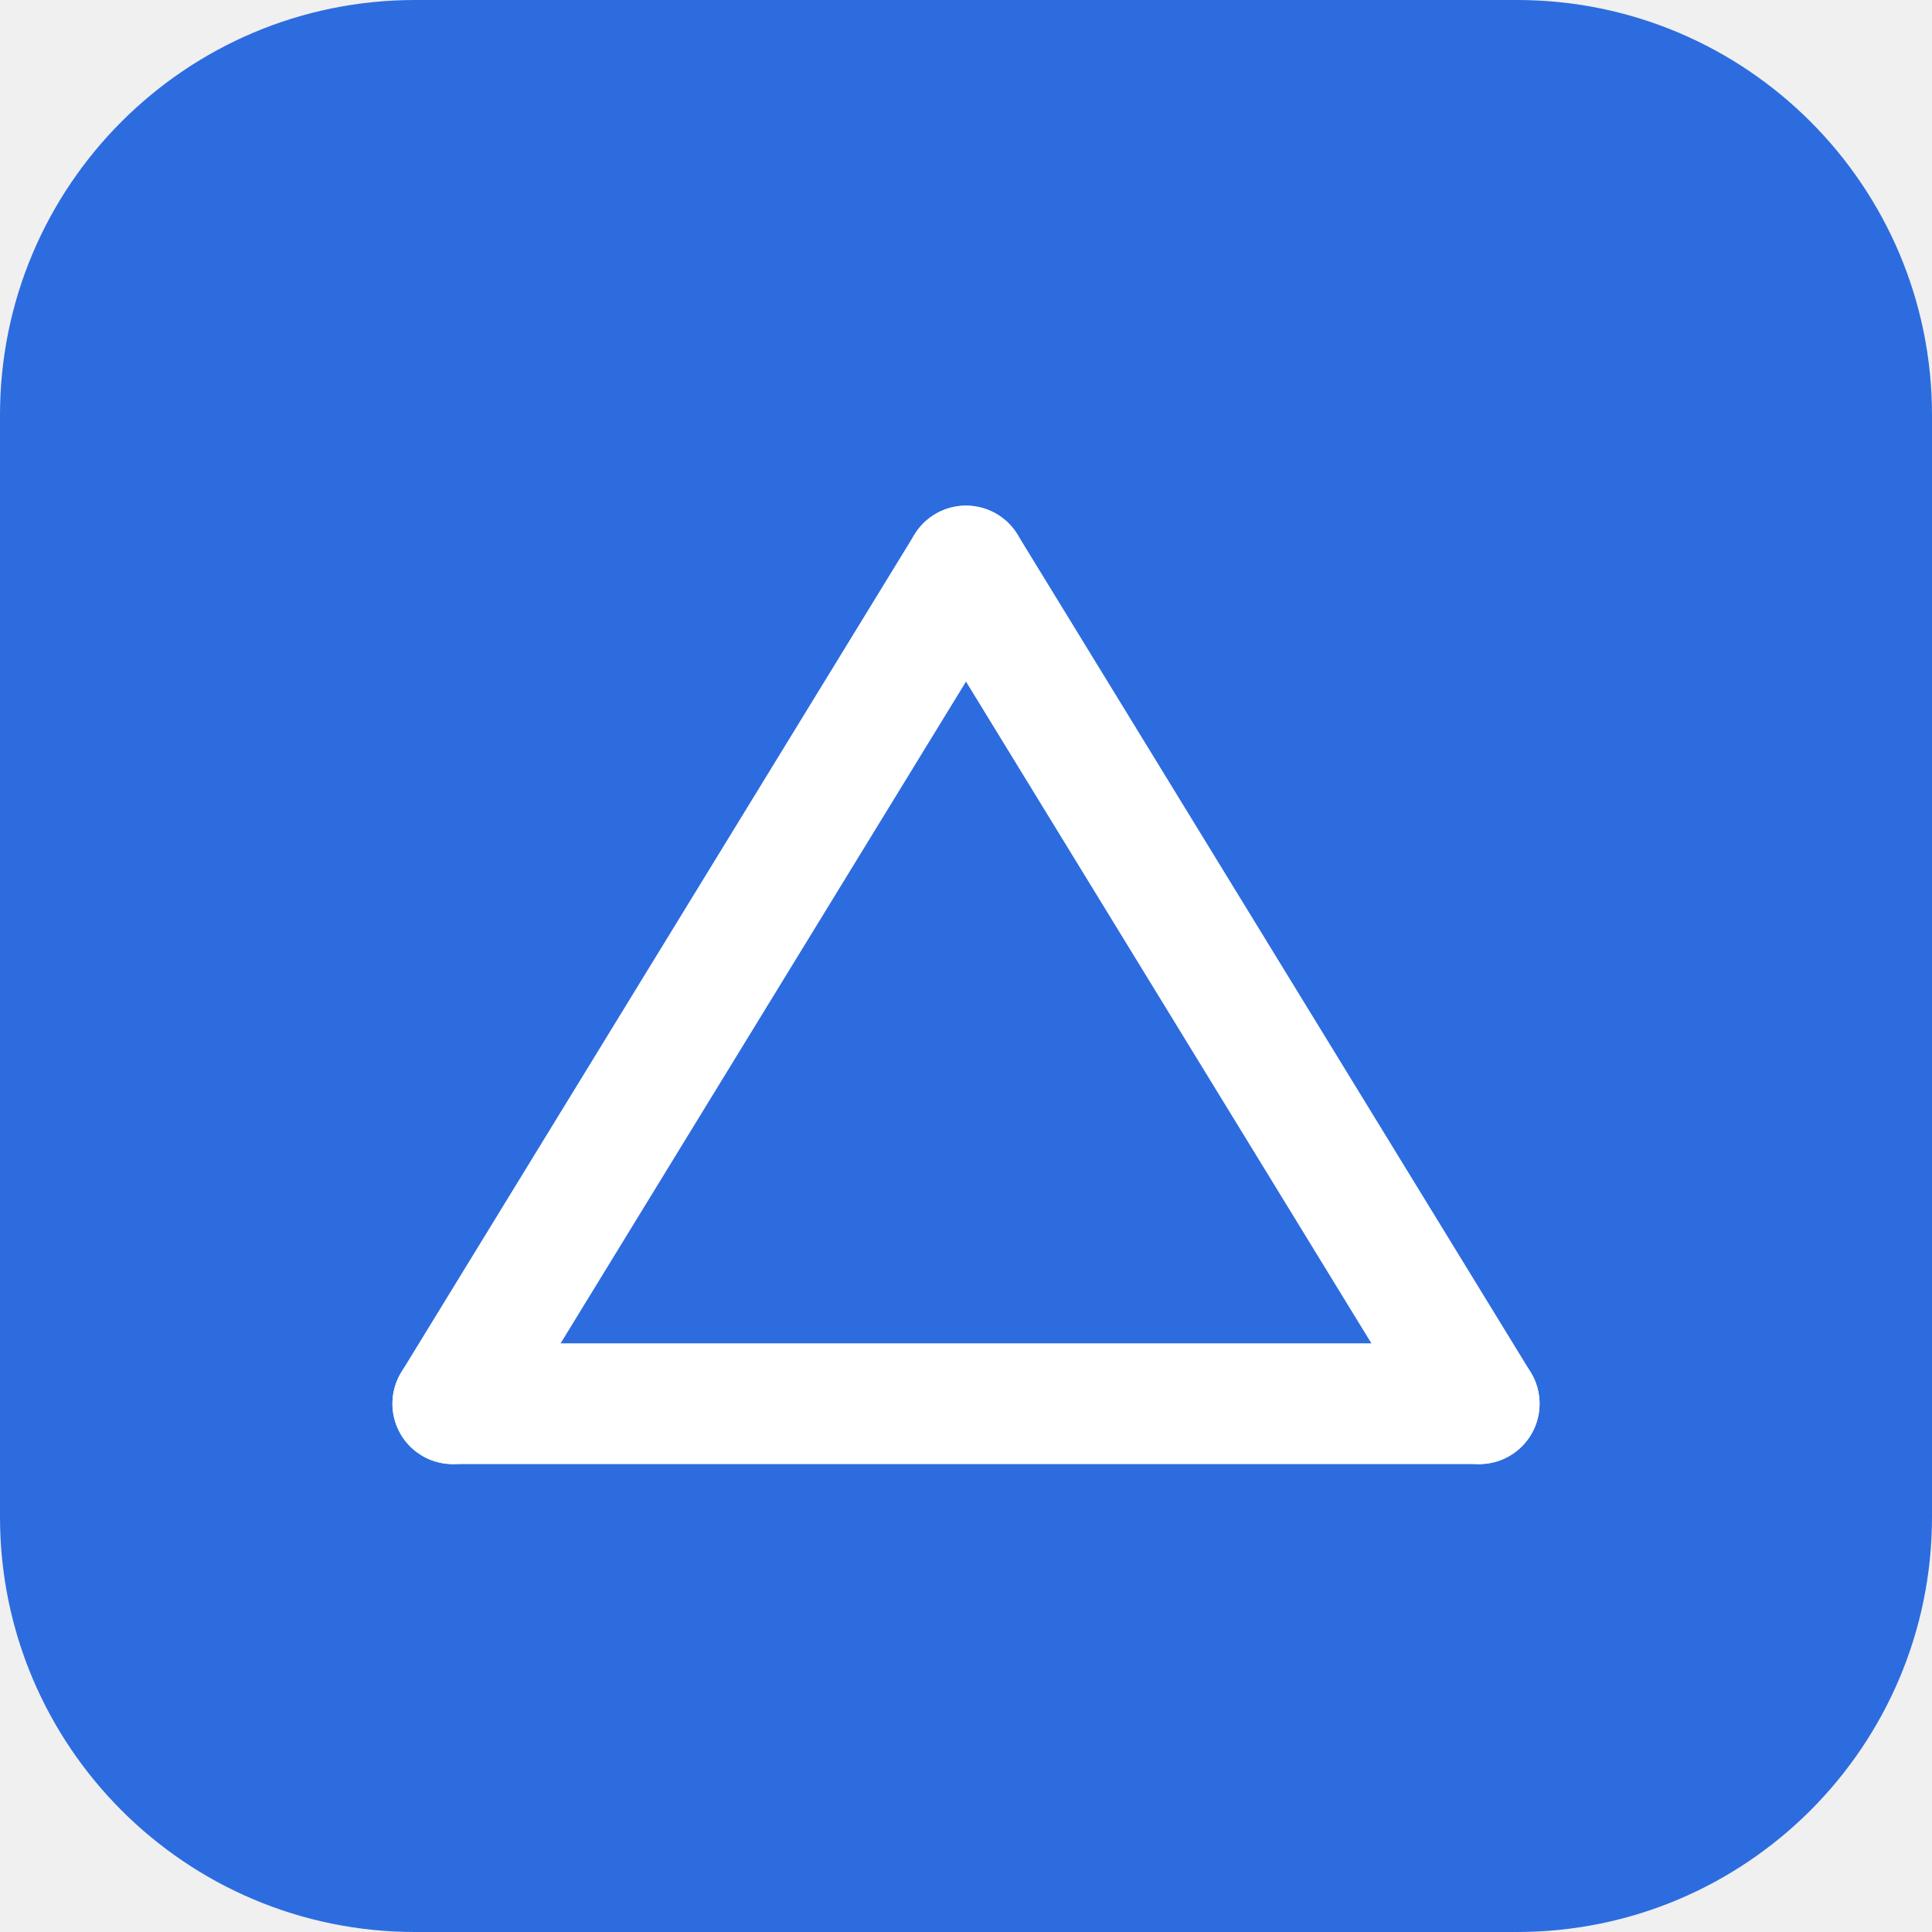
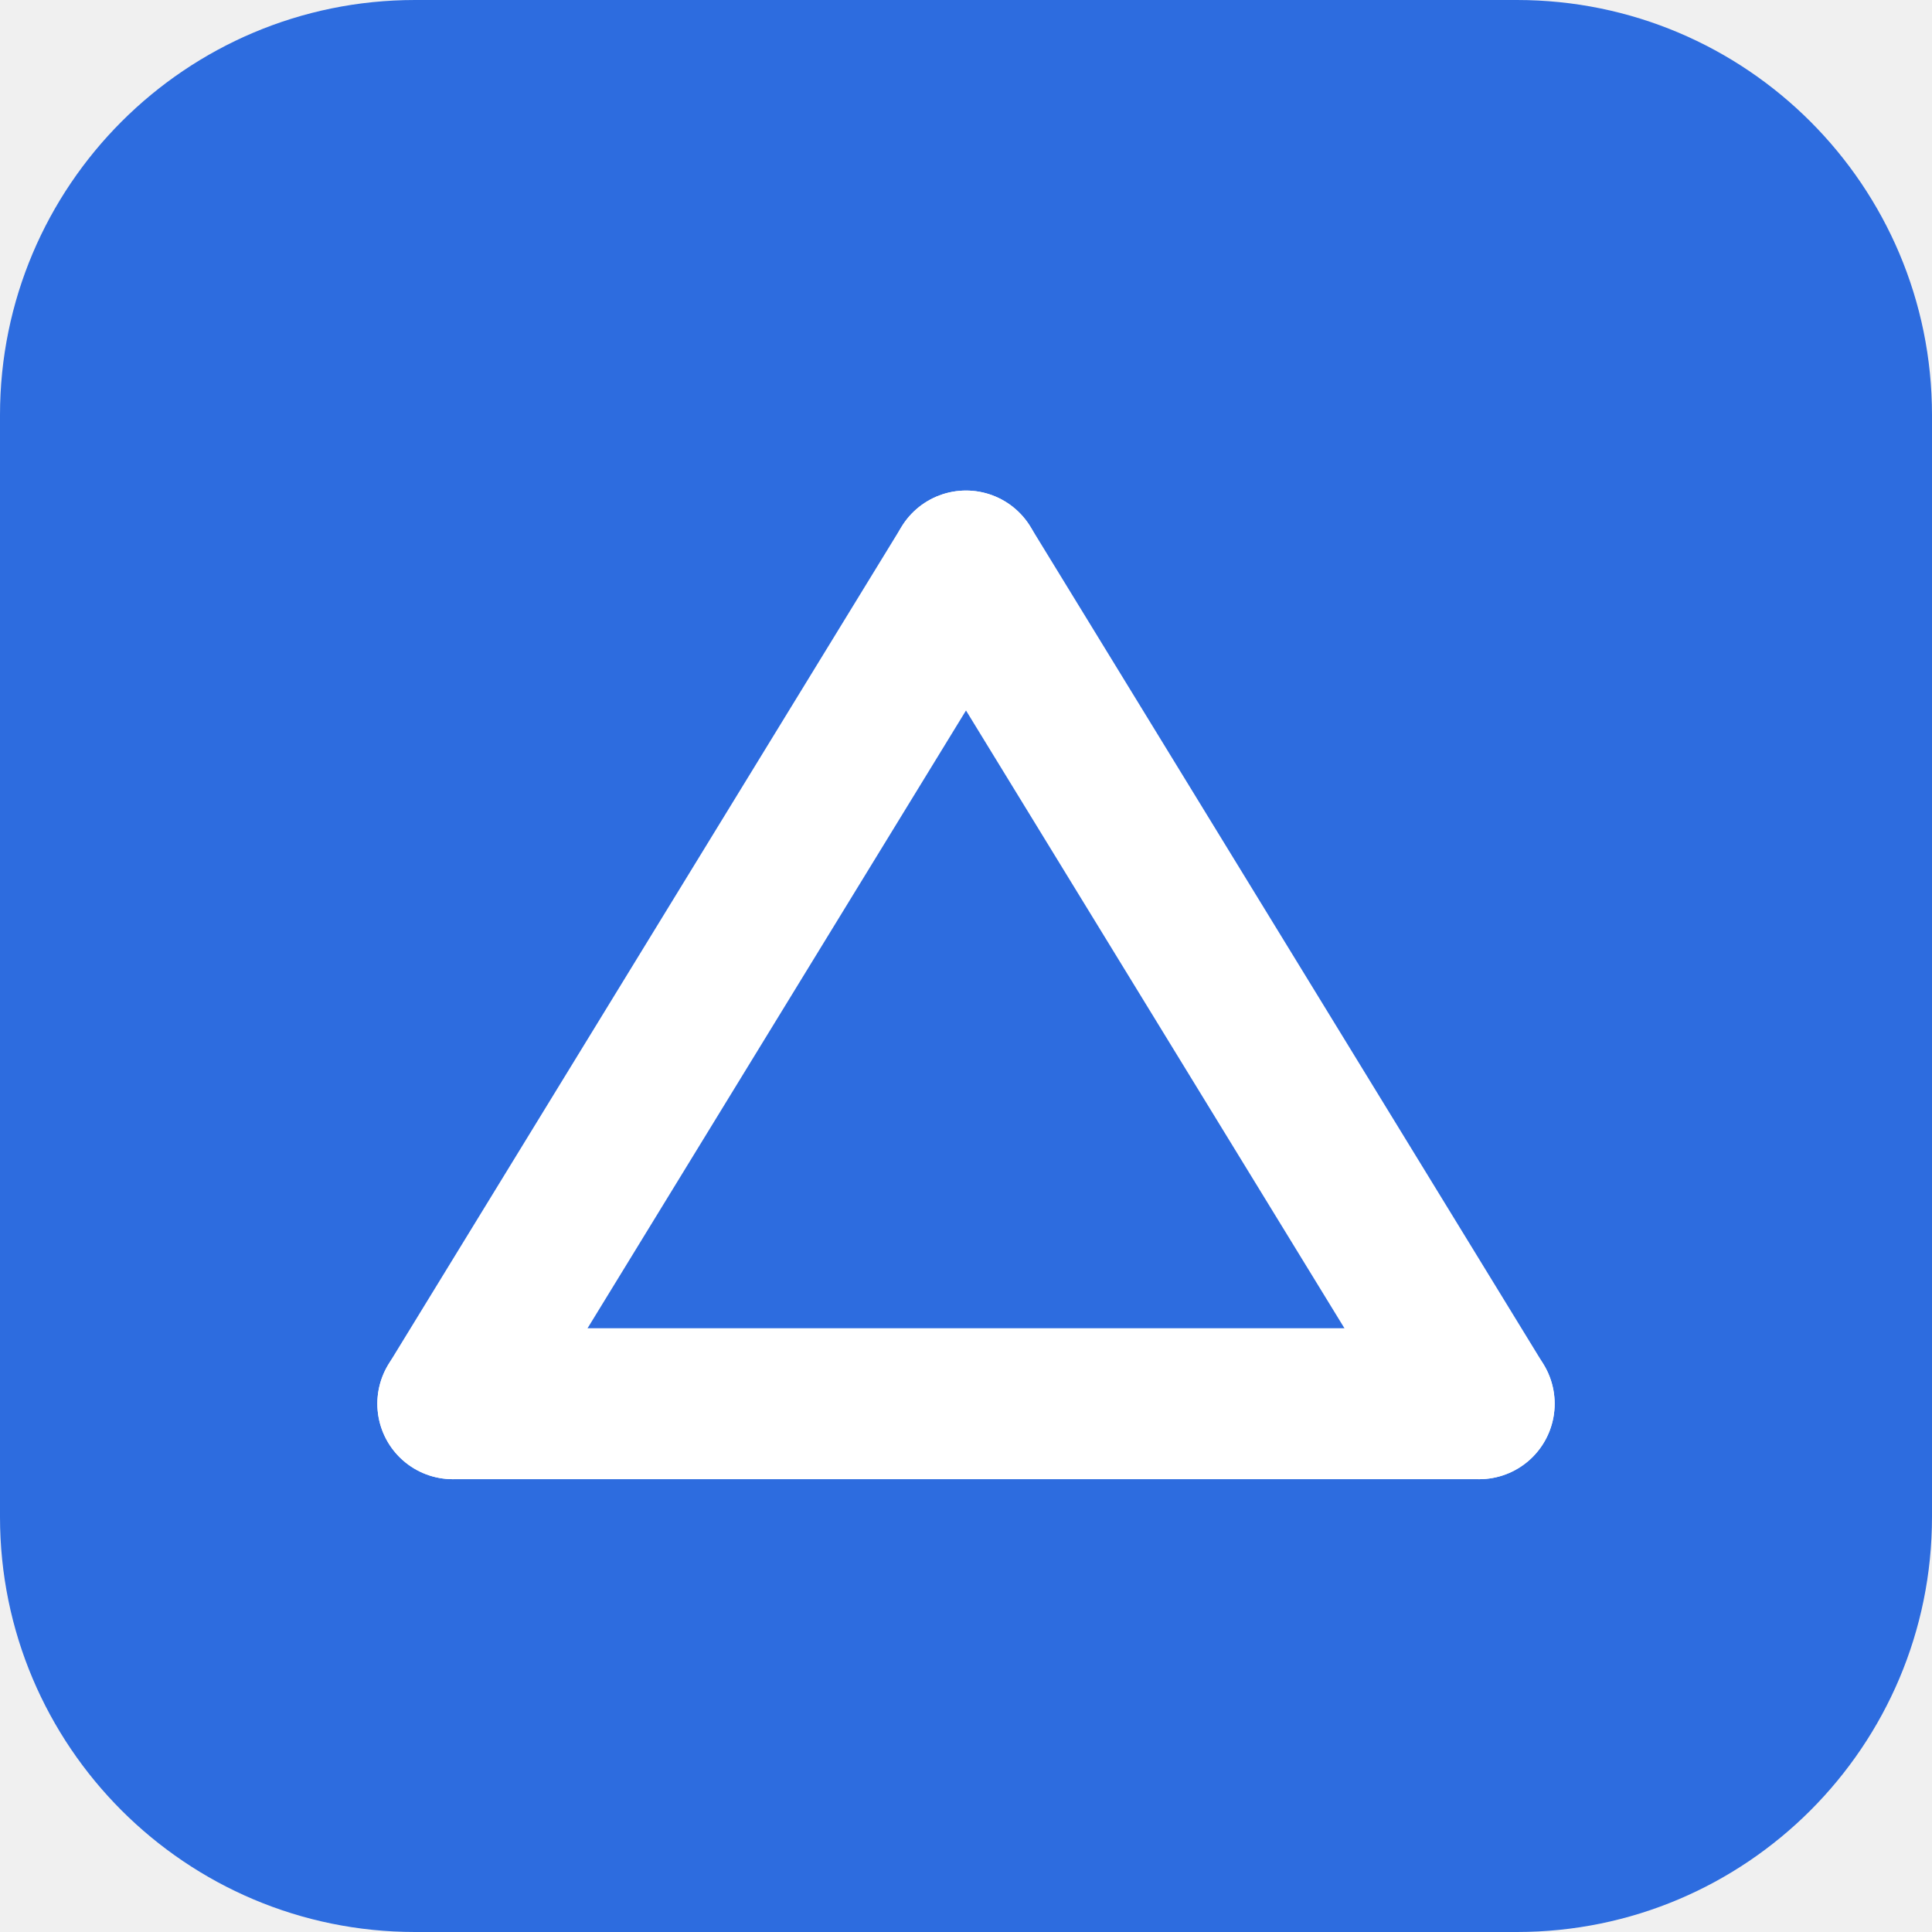
<svg xmlns="http://www.w3.org/2000/svg" width="512" height="512" viewBox="0 0 512 512">
  <rect x="0" y="0" width="512" height="512" rx="110" fill="#2D6CDF" />
-   <line x1="120" y1="372" x2="392" y2="372" stroke="white" stroke-width="32" stroke-linecap="round" />
-   <line x1="120" y1="372" x2="256" y2="150" stroke="white" stroke-width="32" stroke-linecap="round" />
-   <line x1="392" y1="372" x2="256" y2="150" stroke="white" stroke-width="32" stroke-linecap="round" />
+   <line x1="120" y1="372" x2="392" y2="372" stroke="white" stroke-width="40" stroke-linecap="round" />
+   <line x1="120" y1="372" x2="256" y2="150" stroke="white" stroke-width="40" stroke-linecap="round" />
+   <line x1="392" y1="372" x2="256" y2="150" stroke="white" stroke-width="40" stroke-linecap="round" />
</svg>
